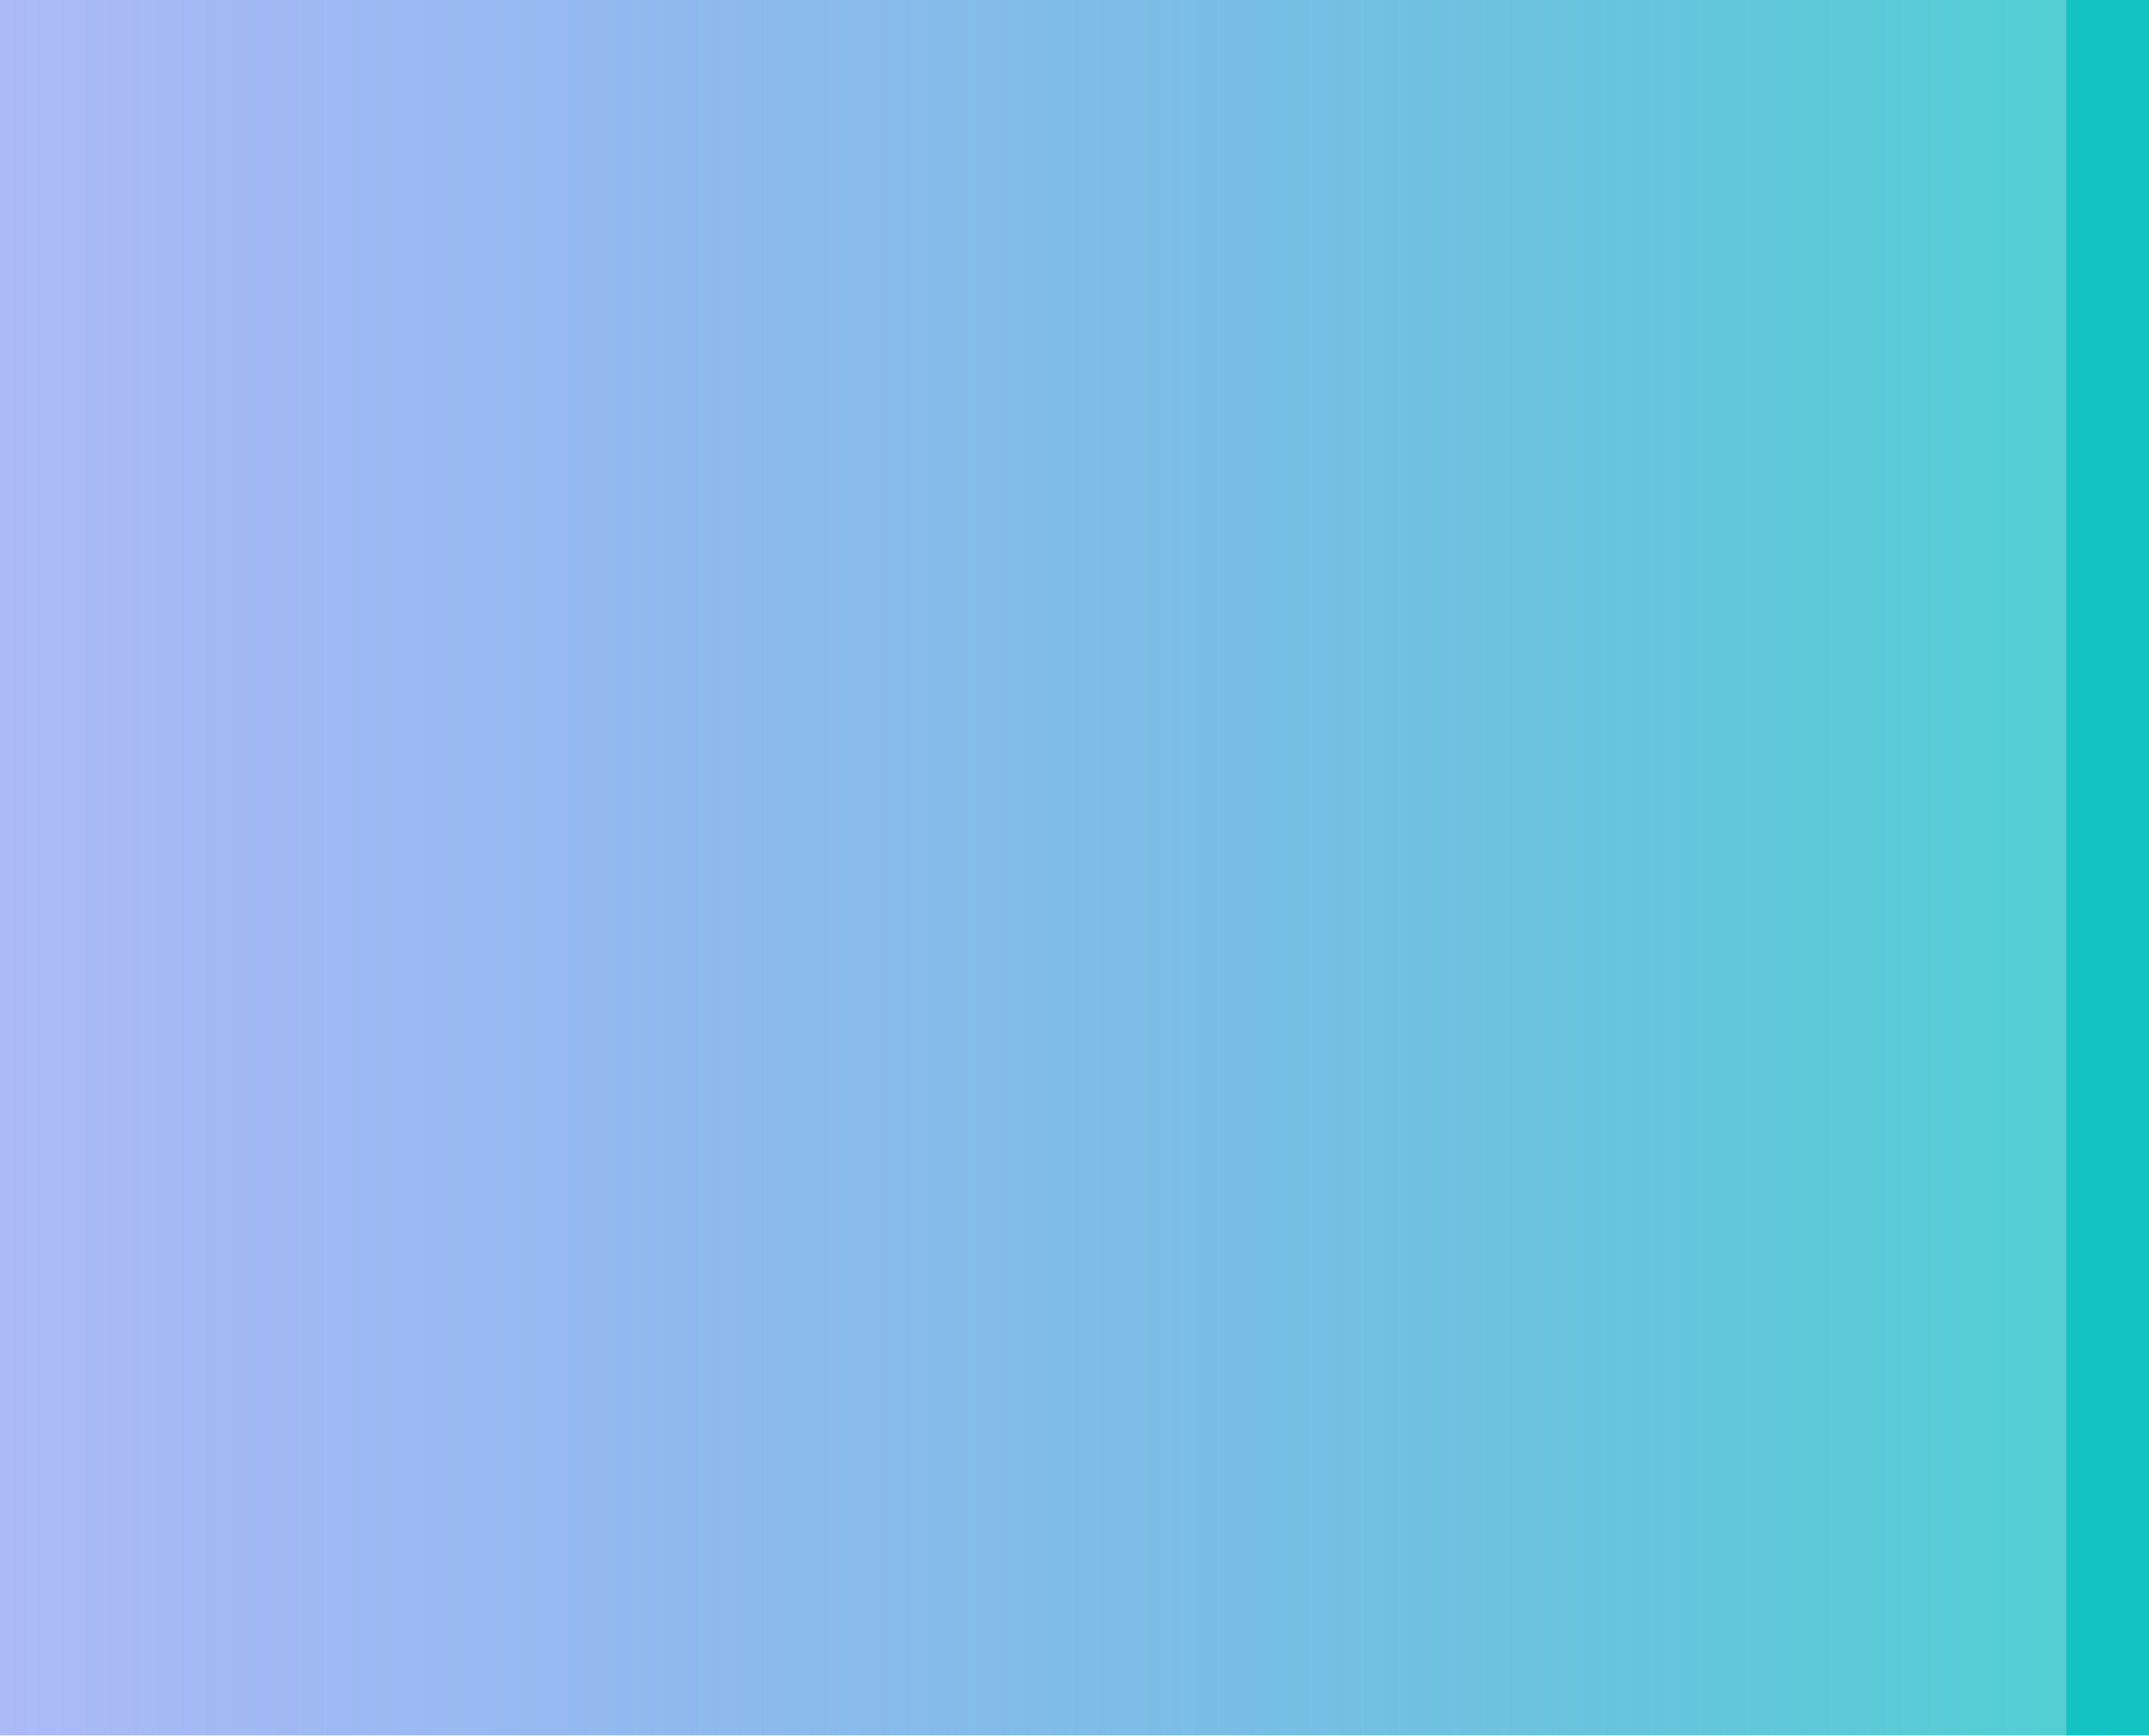
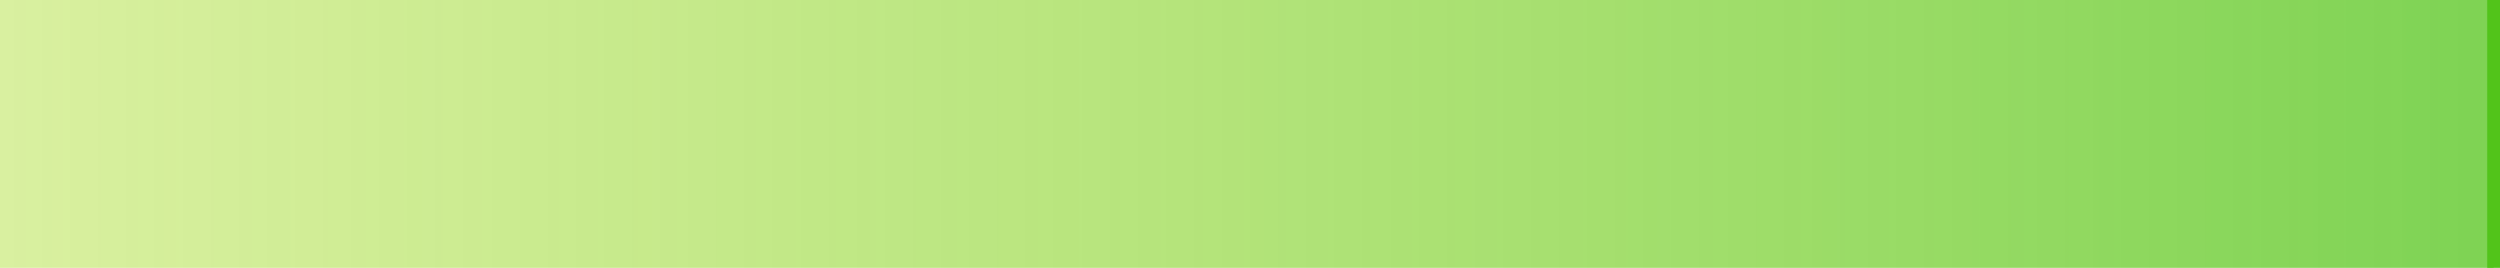
- <svg xmlns="http://www.w3.org/2000/svg" version="1.1" width="26px" height="21px">
+ <svg xmlns="http://www.w3.org/2000/svg" version="1.1" width="196px" height="21px">
  <defs>
-     <linearGradient gradientUnits="userSpaceOnUse" x1="117" y1="372.5" x2="91" y2="372.5" id="LinearGradient1150">
-       <stop id="Stop1151" stop-color="#13c2c2" stop-opacity="0.749" offset="0" />
-       <stop id="Stop1152" stop-color="#2f54eb" stop-opacity="0.4" offset="1" />
+     <linearGradient gradientUnits="userSpaceOnUse" x1="287" y1="271.5" x2="91" y2="271.5" id="LinearGradient47">
+       <stop id="Stop48" stop-color="#52c41a" stop-opacity="0.749" offset="0" />
+       <stop id="Stop49" stop-color="#a0d911" stop-opacity="0.4" offset="1" />
    </linearGradient>
  </defs>
-   <g transform="matrix(1 0 0 1 -91 -362 )">
-     <path d="M 91 362  L 116.5 362  L 116.5 383  L 91 383  L 91 362  Z " fill-rule="nonzero" fill="url(#LinearGradient1150)" stroke="none" />
-     <path d="M 116.5 362  L 116.5 383  " stroke-width="1" stroke="#13c2c2" fill="none" />
+   <g transform="matrix(1 0 0 1 -91 -261 )">
+     <path d="M 91 261  L 286.5 261  L 286.5 282  L 91 282  L 91 261  Z " fill-rule="nonzero" fill="url(#LinearGradient47)" stroke="none" />
+     <path d="M 286.5 261  L 286.5 282  " stroke-width="1" stroke="#52c41a" fill="none" />
  </g>
</svg>
